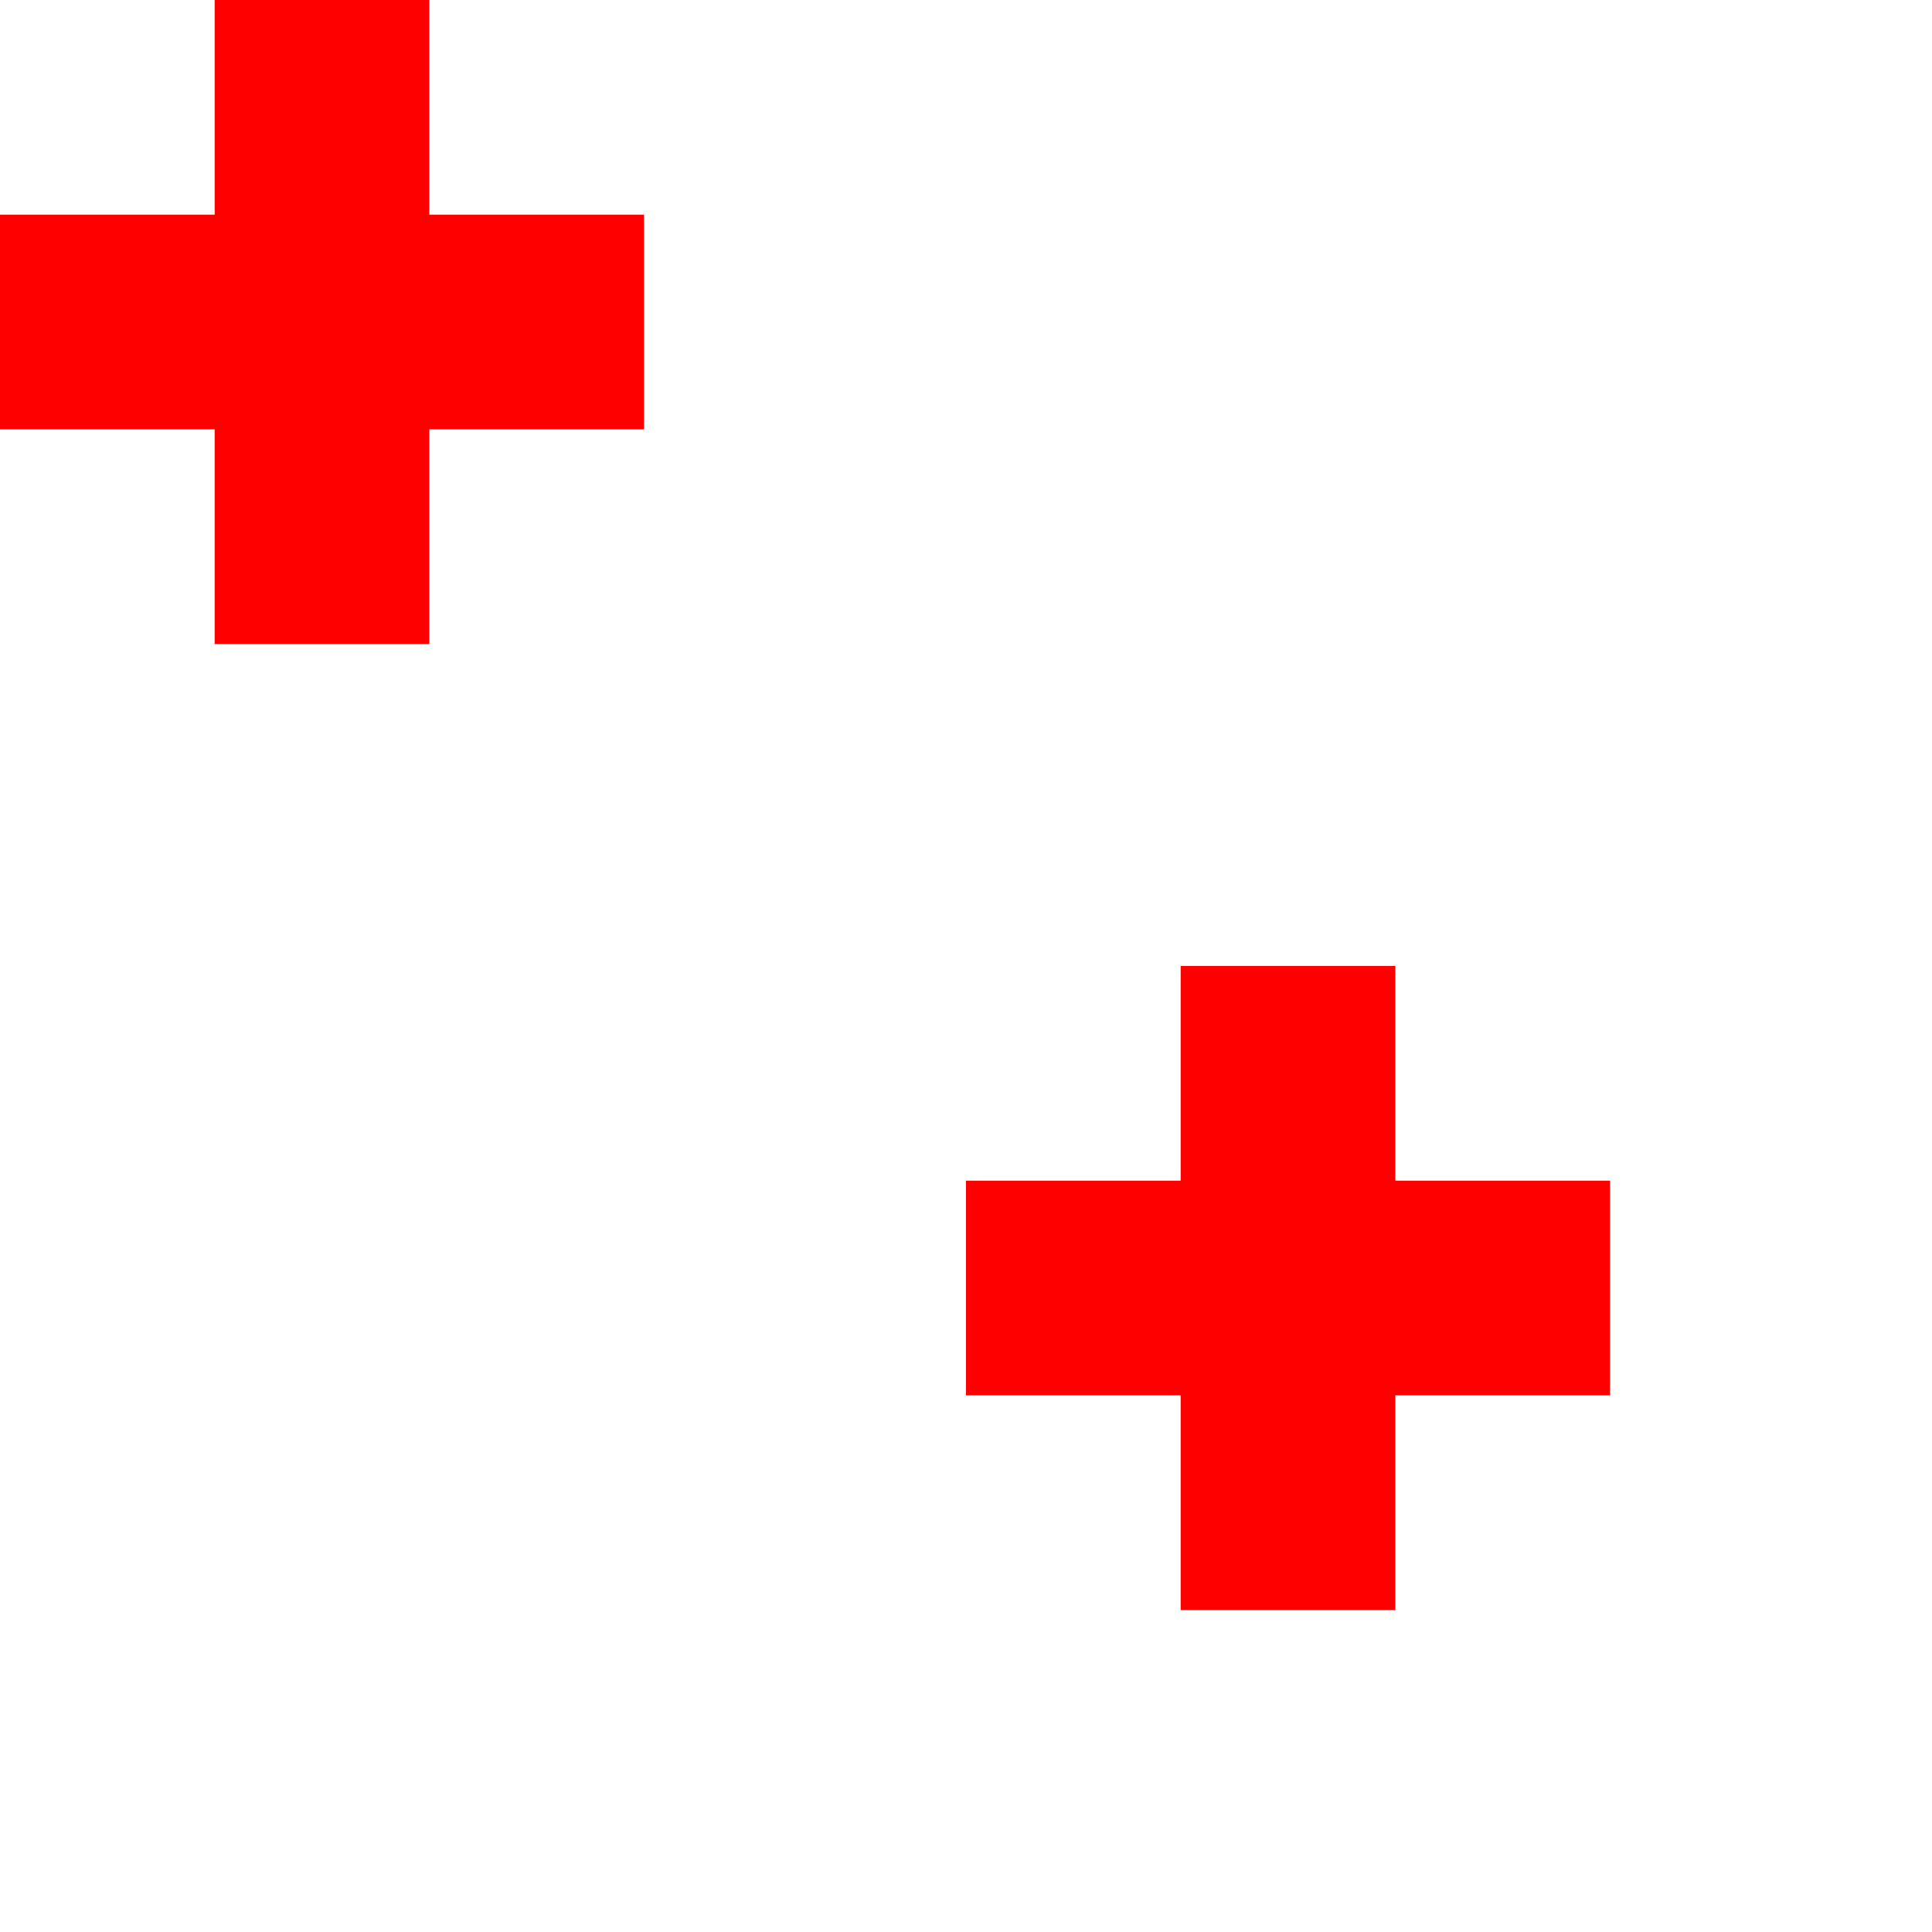
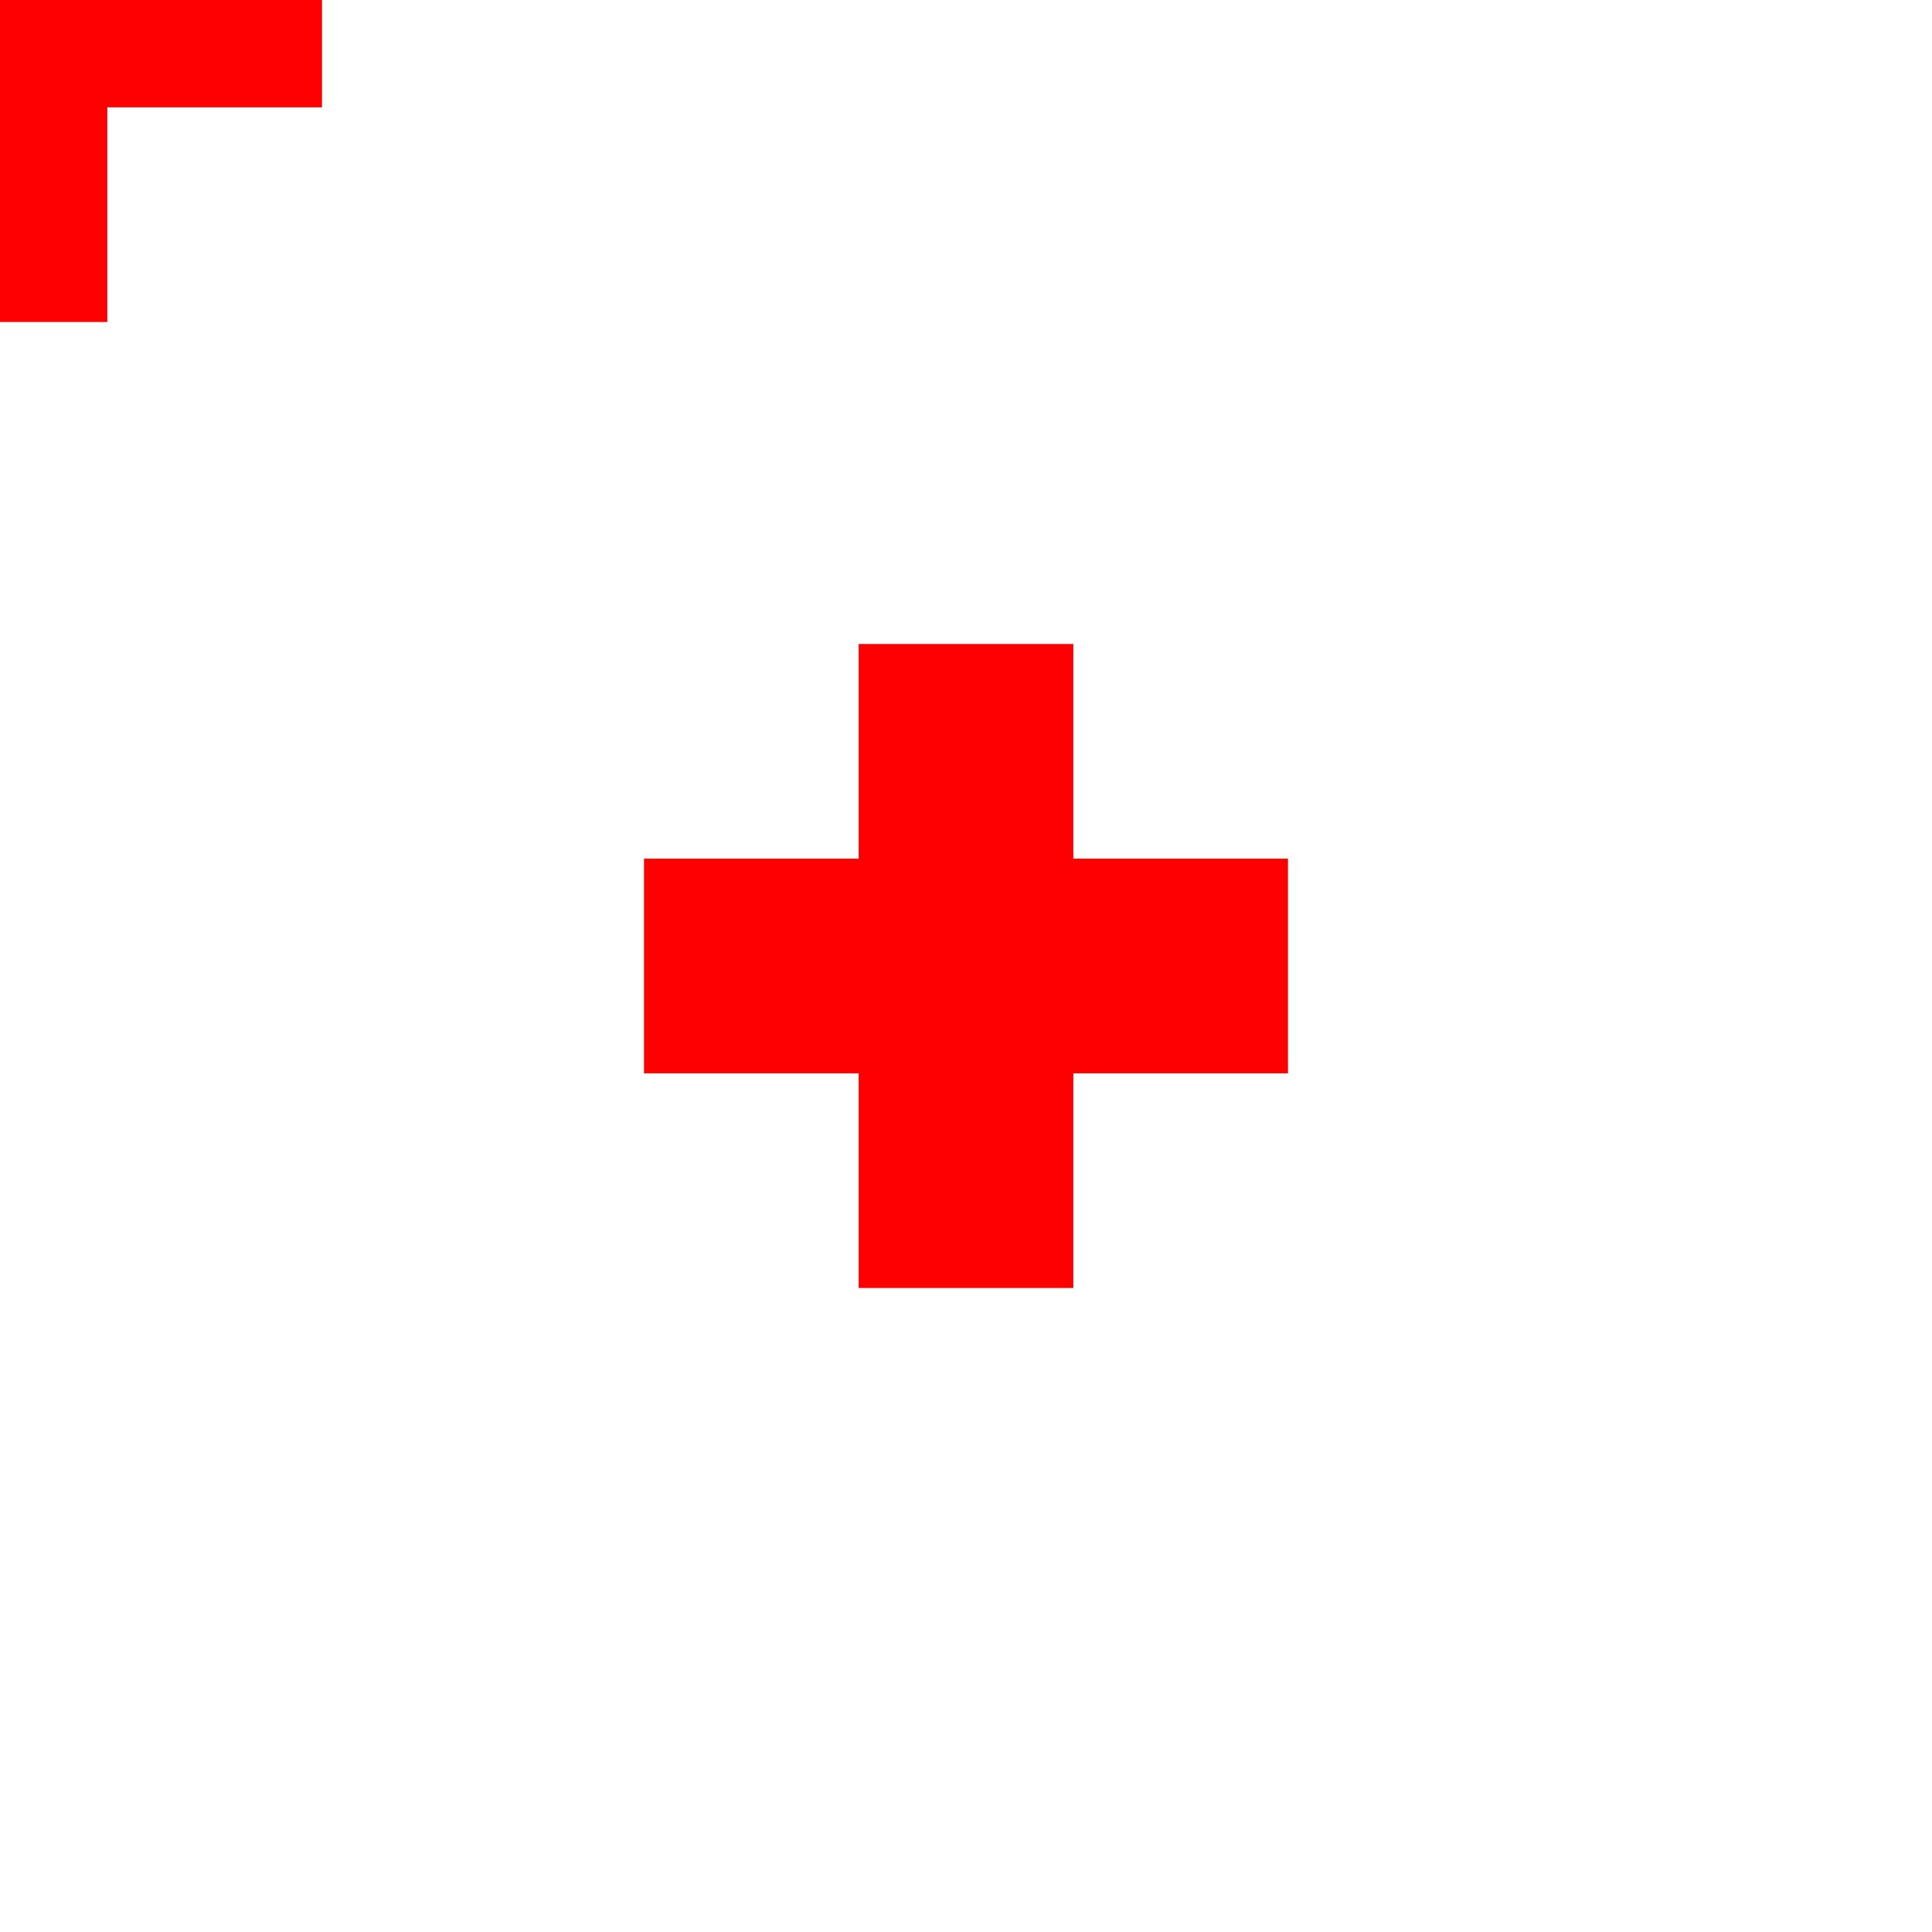
- <svg xmlns="http://www.w3.org/2000/svg" version="1.1" id="Layer_1" x="0px" y="0px" width="36px" height="36px" viewBox="-7 -7 36 36" enable-background="new -7 -7 36 36" xml:space="preserve">
-   <path fill="#FF0000" d="M5,1H1v4h-4V1h-4v-4h4v-4h4v4h4V1z M23,19h-4v4h-4v-4h-4v-4h4v-4h4v4h4V19z" />
-   <text transform="matrix(1 0 0 1 0 -7.2285)" font-family="'ArialMT'" font-size="12">cross-b</text>
+ <svg xmlns="http://www.w3.org/2000/svg" version="1.1" id="Layer_1" x="0px" y="0px" viewBox="-239 346.5 36 36" style="enable-background:new -239 346.5 36 36;" xml:space="preserve">
+   <style type="text/css">
+ 	.st0{enable-background:new    ;}
+ 	.st1{fill:#FF0000;}
+ </style>
+   <text transform="matrix(1 0 0 1 -239 339.2715)" style="font-family:'ArialMT'; font-size:12px;">cross-b</text>
+   <path class="st1" d="M-233,348.5h-4v4h-4v-4h-4v-4h4v-4h4v4h4V348.5z M-215,366.5h-4v4h-4v-4h-4v-4h4v-4h4v4h4V366.5z" />
</svg>
